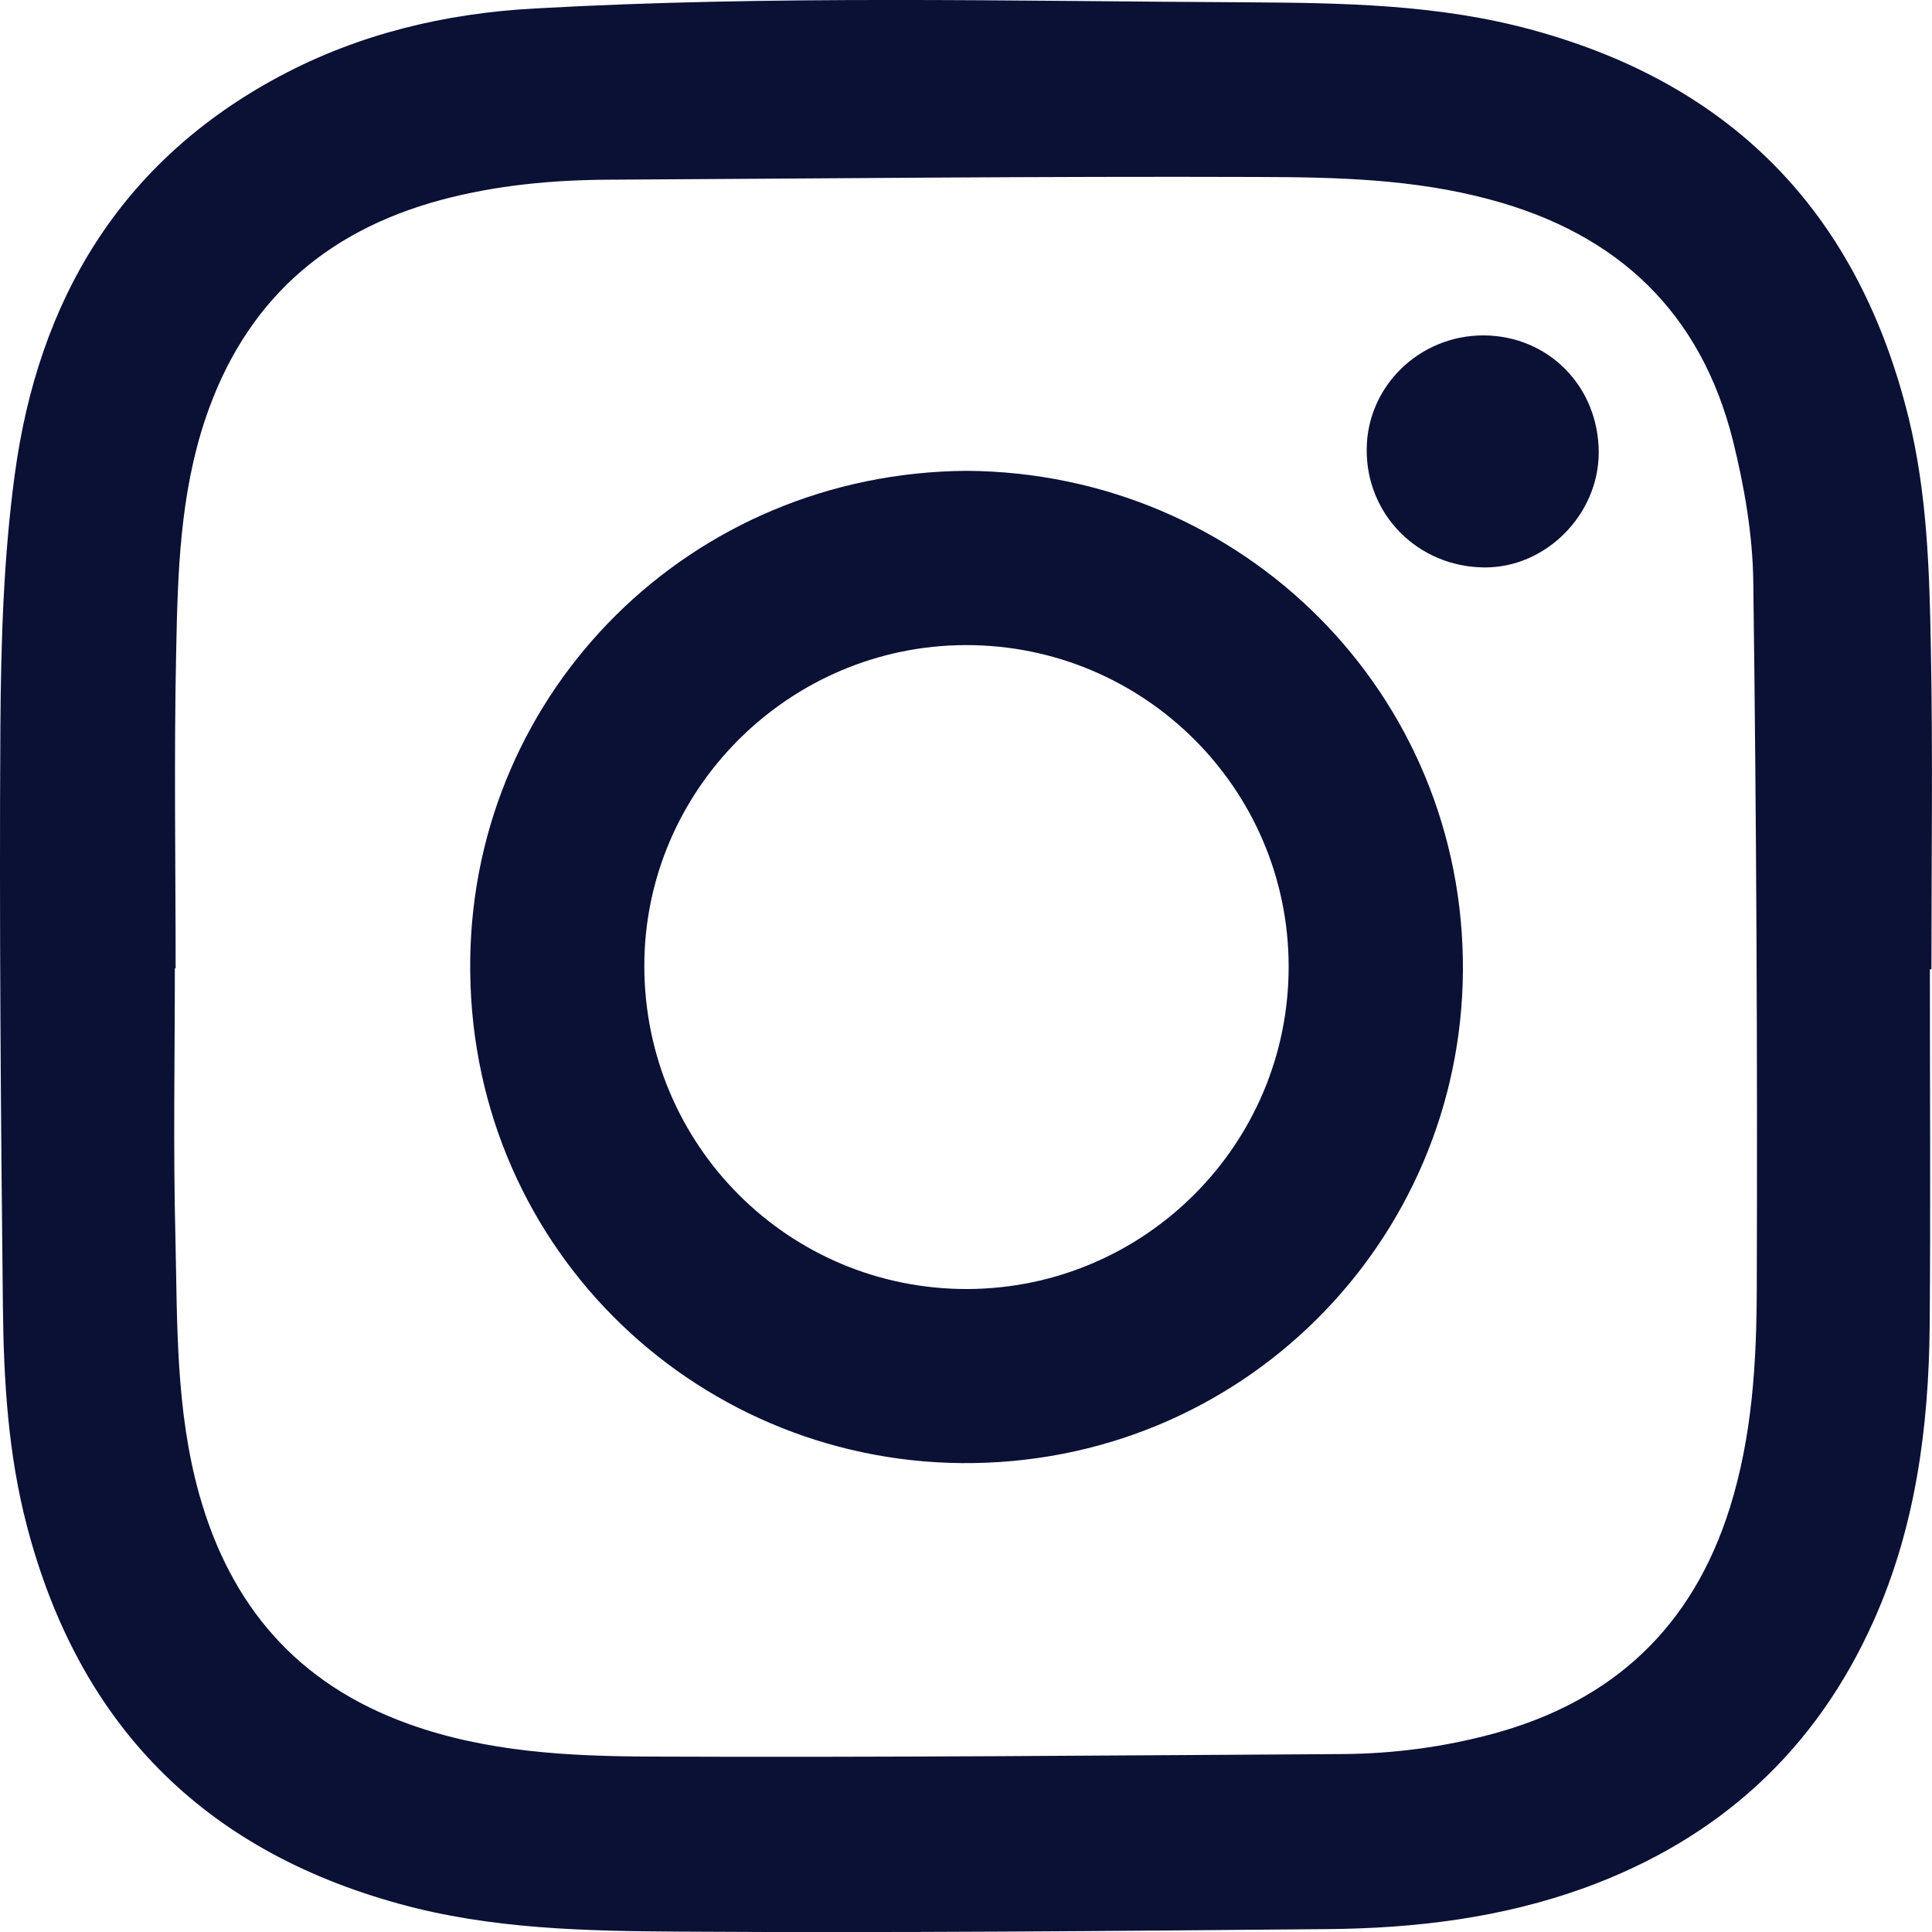
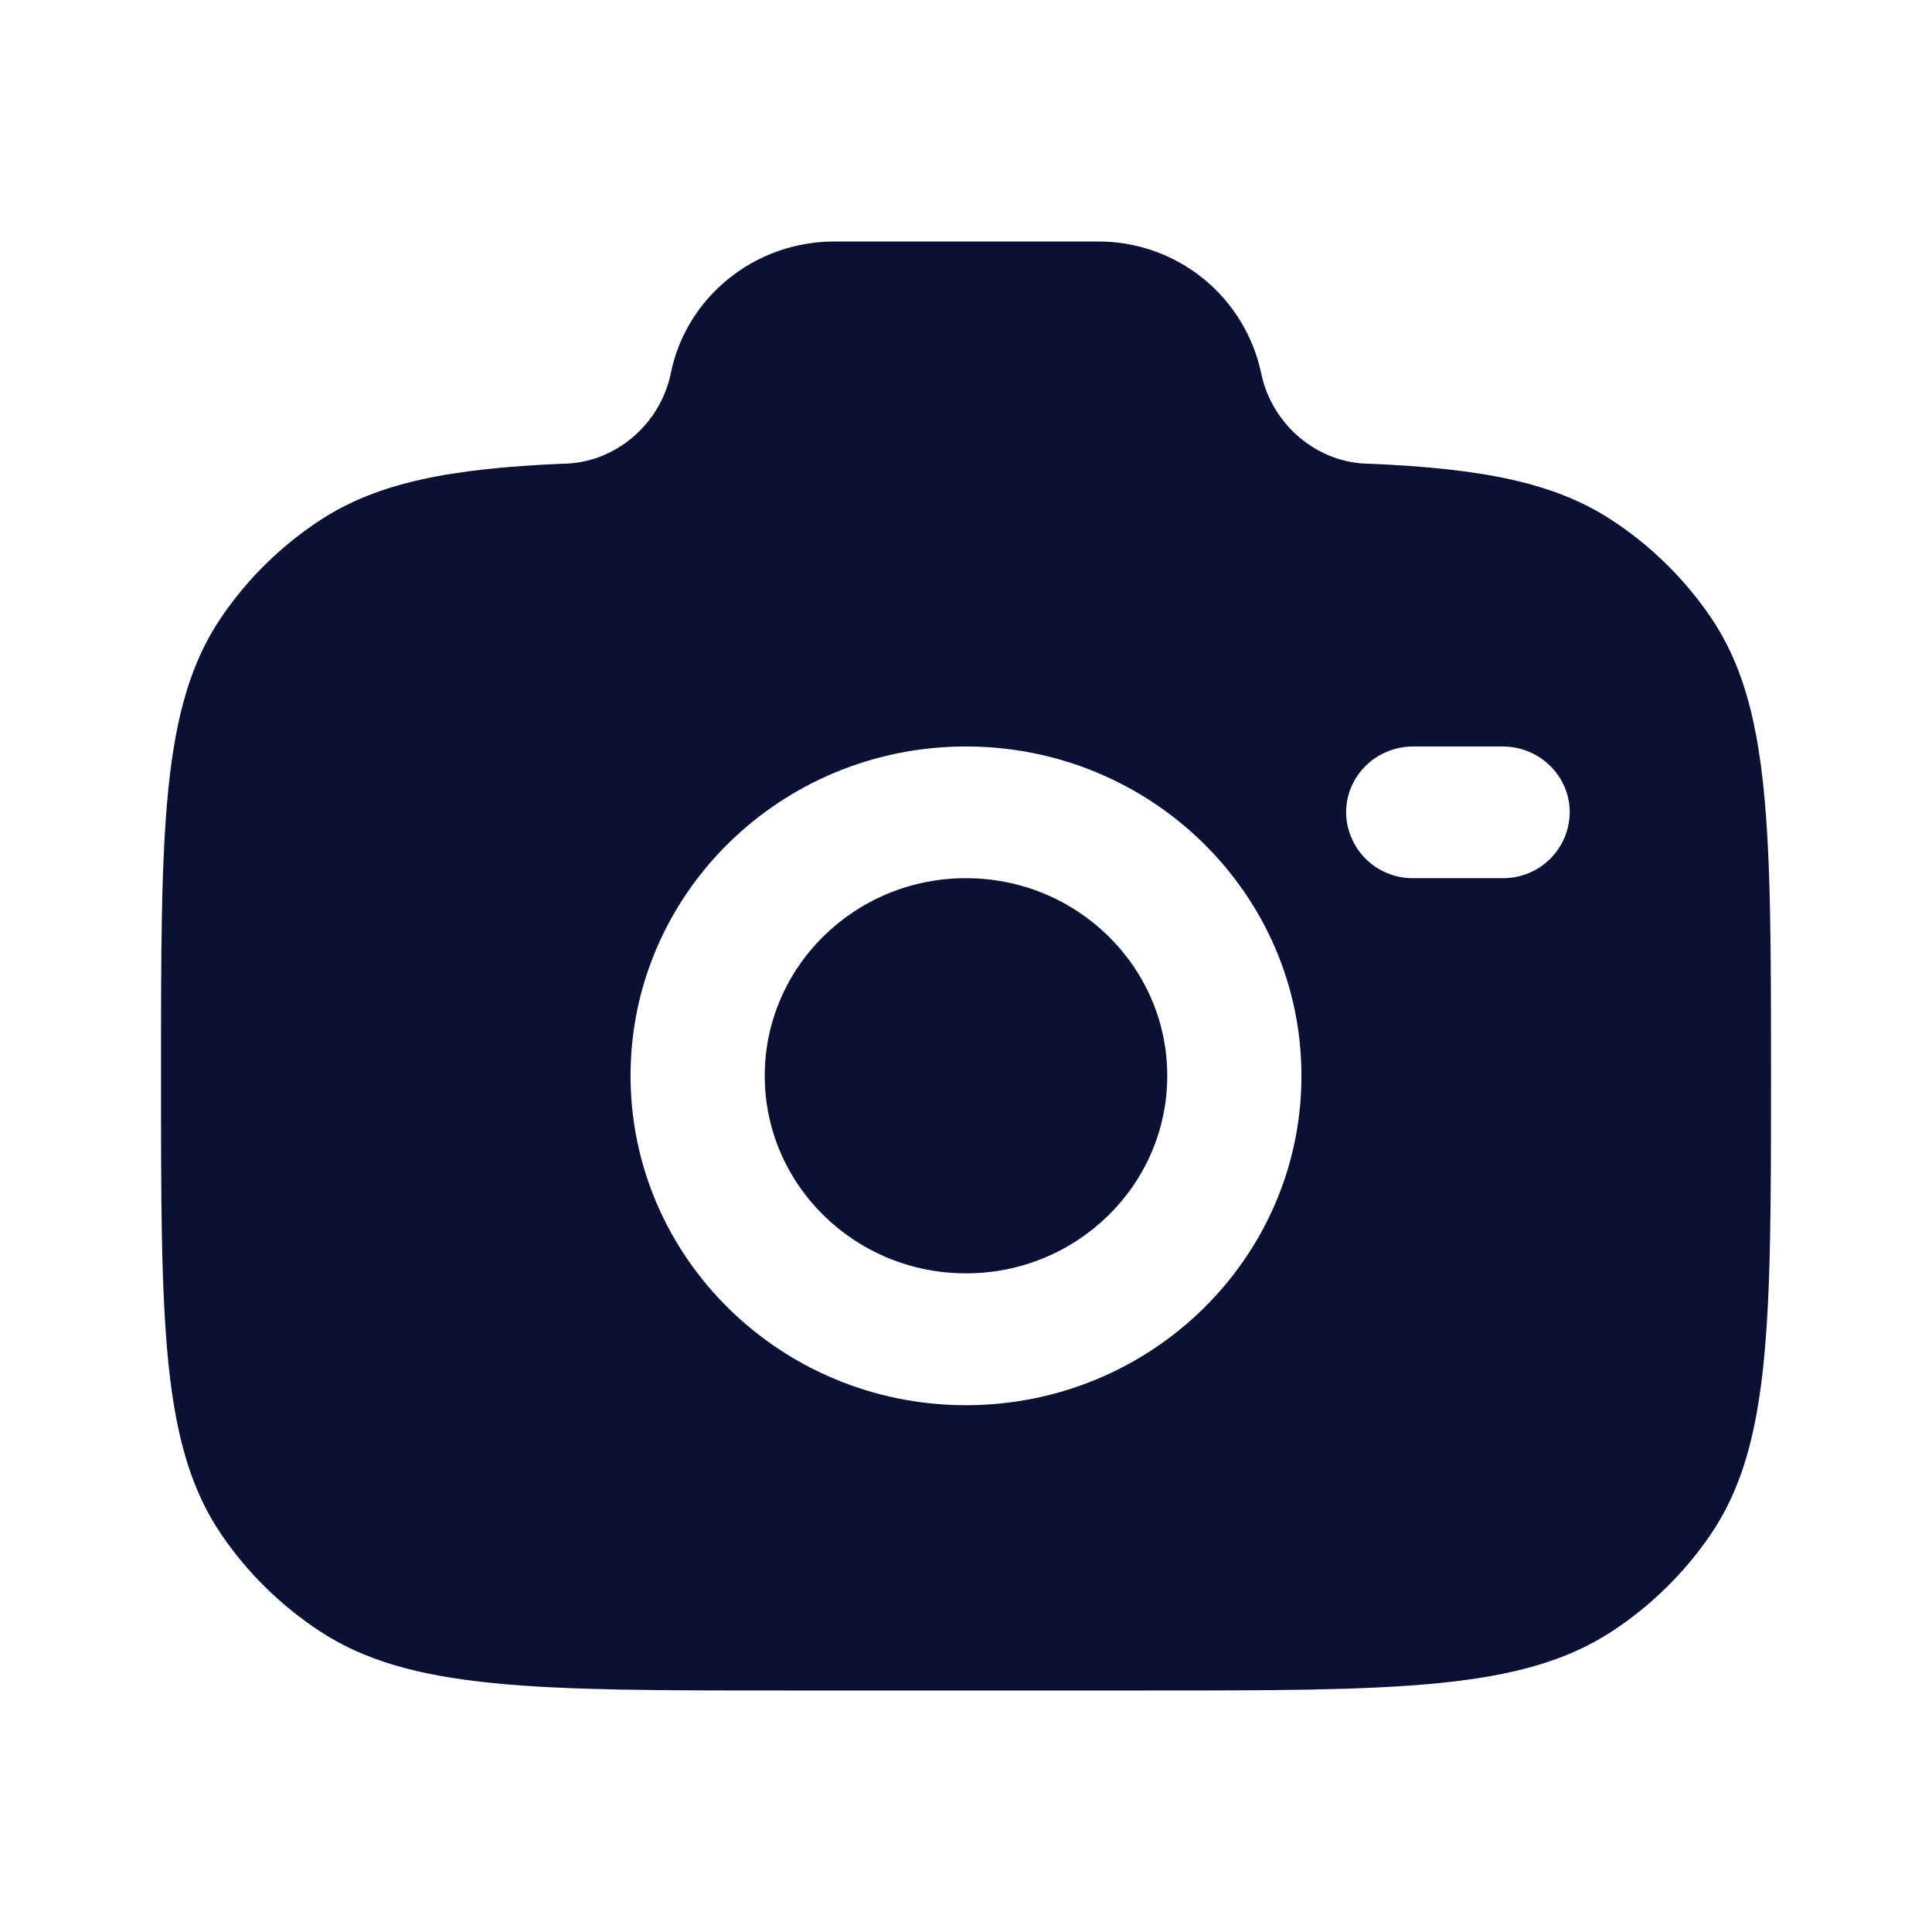
- <svg xmlns="http://www.w3.org/2000/svg" width="10" height="10" viewBox="0 0 10 10" fill="none">
-   <path d="M9.989 5.017C9.989 5.633 9.993 6.248 9.988 6.863C9.983 7.388 9.915 7.903 9.699 8.387C9.399 9.06 8.898 9.517 8.206 9.77C7.774 9.927 7.327 9.981 6.873 9.985C5.753 9.995 4.632 10.005 3.512 9.998C3.028 9.995 2.54 9.985 2.066 9.854C1.048 9.574 0.408 8.923 0.14 7.901C0.042 7.528 0.019 7.146 0.015 6.763C0.004 5.762 -0.004 4.76 0.002 3.758C0.005 3.325 0.018 2.888 0.076 2.459C0.197 1.555 0.622 0.835 1.449 0.394C1.859 0.175 2.305 0.069 2.766 0.044C3.994 -0.025 5.224 0.006 6.453 0.012C6.949 0.015 7.449 0.022 7.935 0.156C8.981 0.442 9.623 1.117 9.88 2.167C9.975 2.557 9.987 2.955 9.994 3.352C10.005 3.907 9.997 4.462 9.997 5.017C9.994 5.017 9.992 5.017 9.989 5.017ZM0.909 5.012C0.907 5.012 0.906 5.012 0.905 5.012C0.905 5.477 0.896 5.942 0.908 6.406C0.918 6.851 0.909 7.298 1.031 7.734C1.193 8.312 1.539 8.716 2.114 8.923C2.52 9.069 2.942 9.09 3.363 9.092C4.559 9.097 5.755 9.086 6.951 9.079C7.213 9.077 7.472 9.043 7.728 8.974C8.35 8.805 8.76 8.422 8.954 7.803C9.07 7.432 9.092 7.05 9.093 6.669C9.097 5.45 9.091 4.231 9.075 3.012C9.072 2.768 9.029 2.52 8.97 2.282C8.804 1.618 8.375 1.21 7.713 1.033C7.318 0.926 6.914 0.917 6.511 0.916C5.394 0.912 4.276 0.924 3.159 0.93C2.863 0.931 2.57 0.958 2.282 1.035C1.675 1.199 1.265 1.568 1.063 2.168C0.932 2.558 0.92 2.962 0.912 3.364C0.9 3.913 0.909 4.463 0.909 5.012Z" fill="#0B1035" />
-   <path d="M5.002 2.437C6.436 2.446 7.58 3.592 7.572 5.023C7.564 6.429 6.424 7.585 4.976 7.573C3.58 7.56 2.412 6.431 2.434 4.961C2.454 3.573 3.573 2.448 5.002 2.437ZM6.67 5.001C6.669 4.082 5.919 3.337 4.998 3.339C4.083 3.341 3.334 4.089 3.335 5.001C3.336 5.928 4.083 6.674 5.007 6.672C5.926 6.669 6.672 5.921 6.67 5.001Z" fill="#0B1035" />
-   <path d="M8.275 2.343C8.274 2.665 8 2.94 7.682 2.937C7.34 2.934 7.072 2.665 7.074 2.327C7.075 2 7.346 1.736 7.678 1.736C8.015 1.737 8.275 2.001 8.275 2.343Z" fill="#0B1035" />
+ <svg xmlns="http://www.w3.org/2000/svg" width="24" height="24" viewBox="0 0 24 24" fill="none">
+   <path fill-rule="evenodd" clip-rule="evenodd" d="M9.778 21H14.222C17.343 21 18.904 21 20.025 20.265C20.509 19.948 20.925 19.539 21.251 19.061C22 17.961 22 16.428 22 13.364C22 10.3 22 8.767 21.251 7.667C20.925 7.189 20.509 6.78 20.025 6.463C19.305 5.99 18.403 5.821 17.022 5.761C16.363 5.761 15.796 5.271 15.667 4.636C15.568 4.171 15.312 3.754 14.942 3.456C14.571 3.158 14.11 2.997 13.634 3H10.366C9.378 3 8.527 3.685 8.333 4.636C8.204 5.271 7.637 5.761 6.978 5.761C5.598 5.821 4.696 5.991 3.975 6.463C3.492 6.78 3.075 7.189 2.75 7.667C2 8.767 2 10.299 2 13.364C2 16.429 2 17.96 2.749 19.061C3.073 19.537 3.489 19.946 3.975 20.265C5.096 21 6.657 21 9.778 21ZM12 9.273C9.699 9.273 7.833 11.104 7.833 13.363C7.833 15.622 9.7 17.456 12 17.456C14.3 17.456 16.167 15.624 16.167 13.365C16.167 11.106 14.3 9.273 12 9.273ZM12 10.909C10.62 10.909 9.5 12.008 9.5 13.364C9.5 14.719 10.62 15.818 12 15.818C13.38 15.818 14.5 14.719 14.5 13.364C14.5 12.009 13.38 10.909 12 10.909ZM16.722 10.091C16.722 9.639 17.095 9.273 17.556 9.273H18.666C19.126 9.273 19.5 9.639 19.5 10.091C19.498 10.31 19.409 10.519 19.253 10.672C19.097 10.826 18.886 10.911 18.667 10.909H17.556C17.448 10.91 17.34 10.89 17.239 10.849C17.139 10.809 17.047 10.749 16.97 10.673C16.892 10.597 16.83 10.506 16.788 10.406C16.745 10.307 16.723 10.2 16.722 10.091Z" fill="#0B1035" />
</svg>
